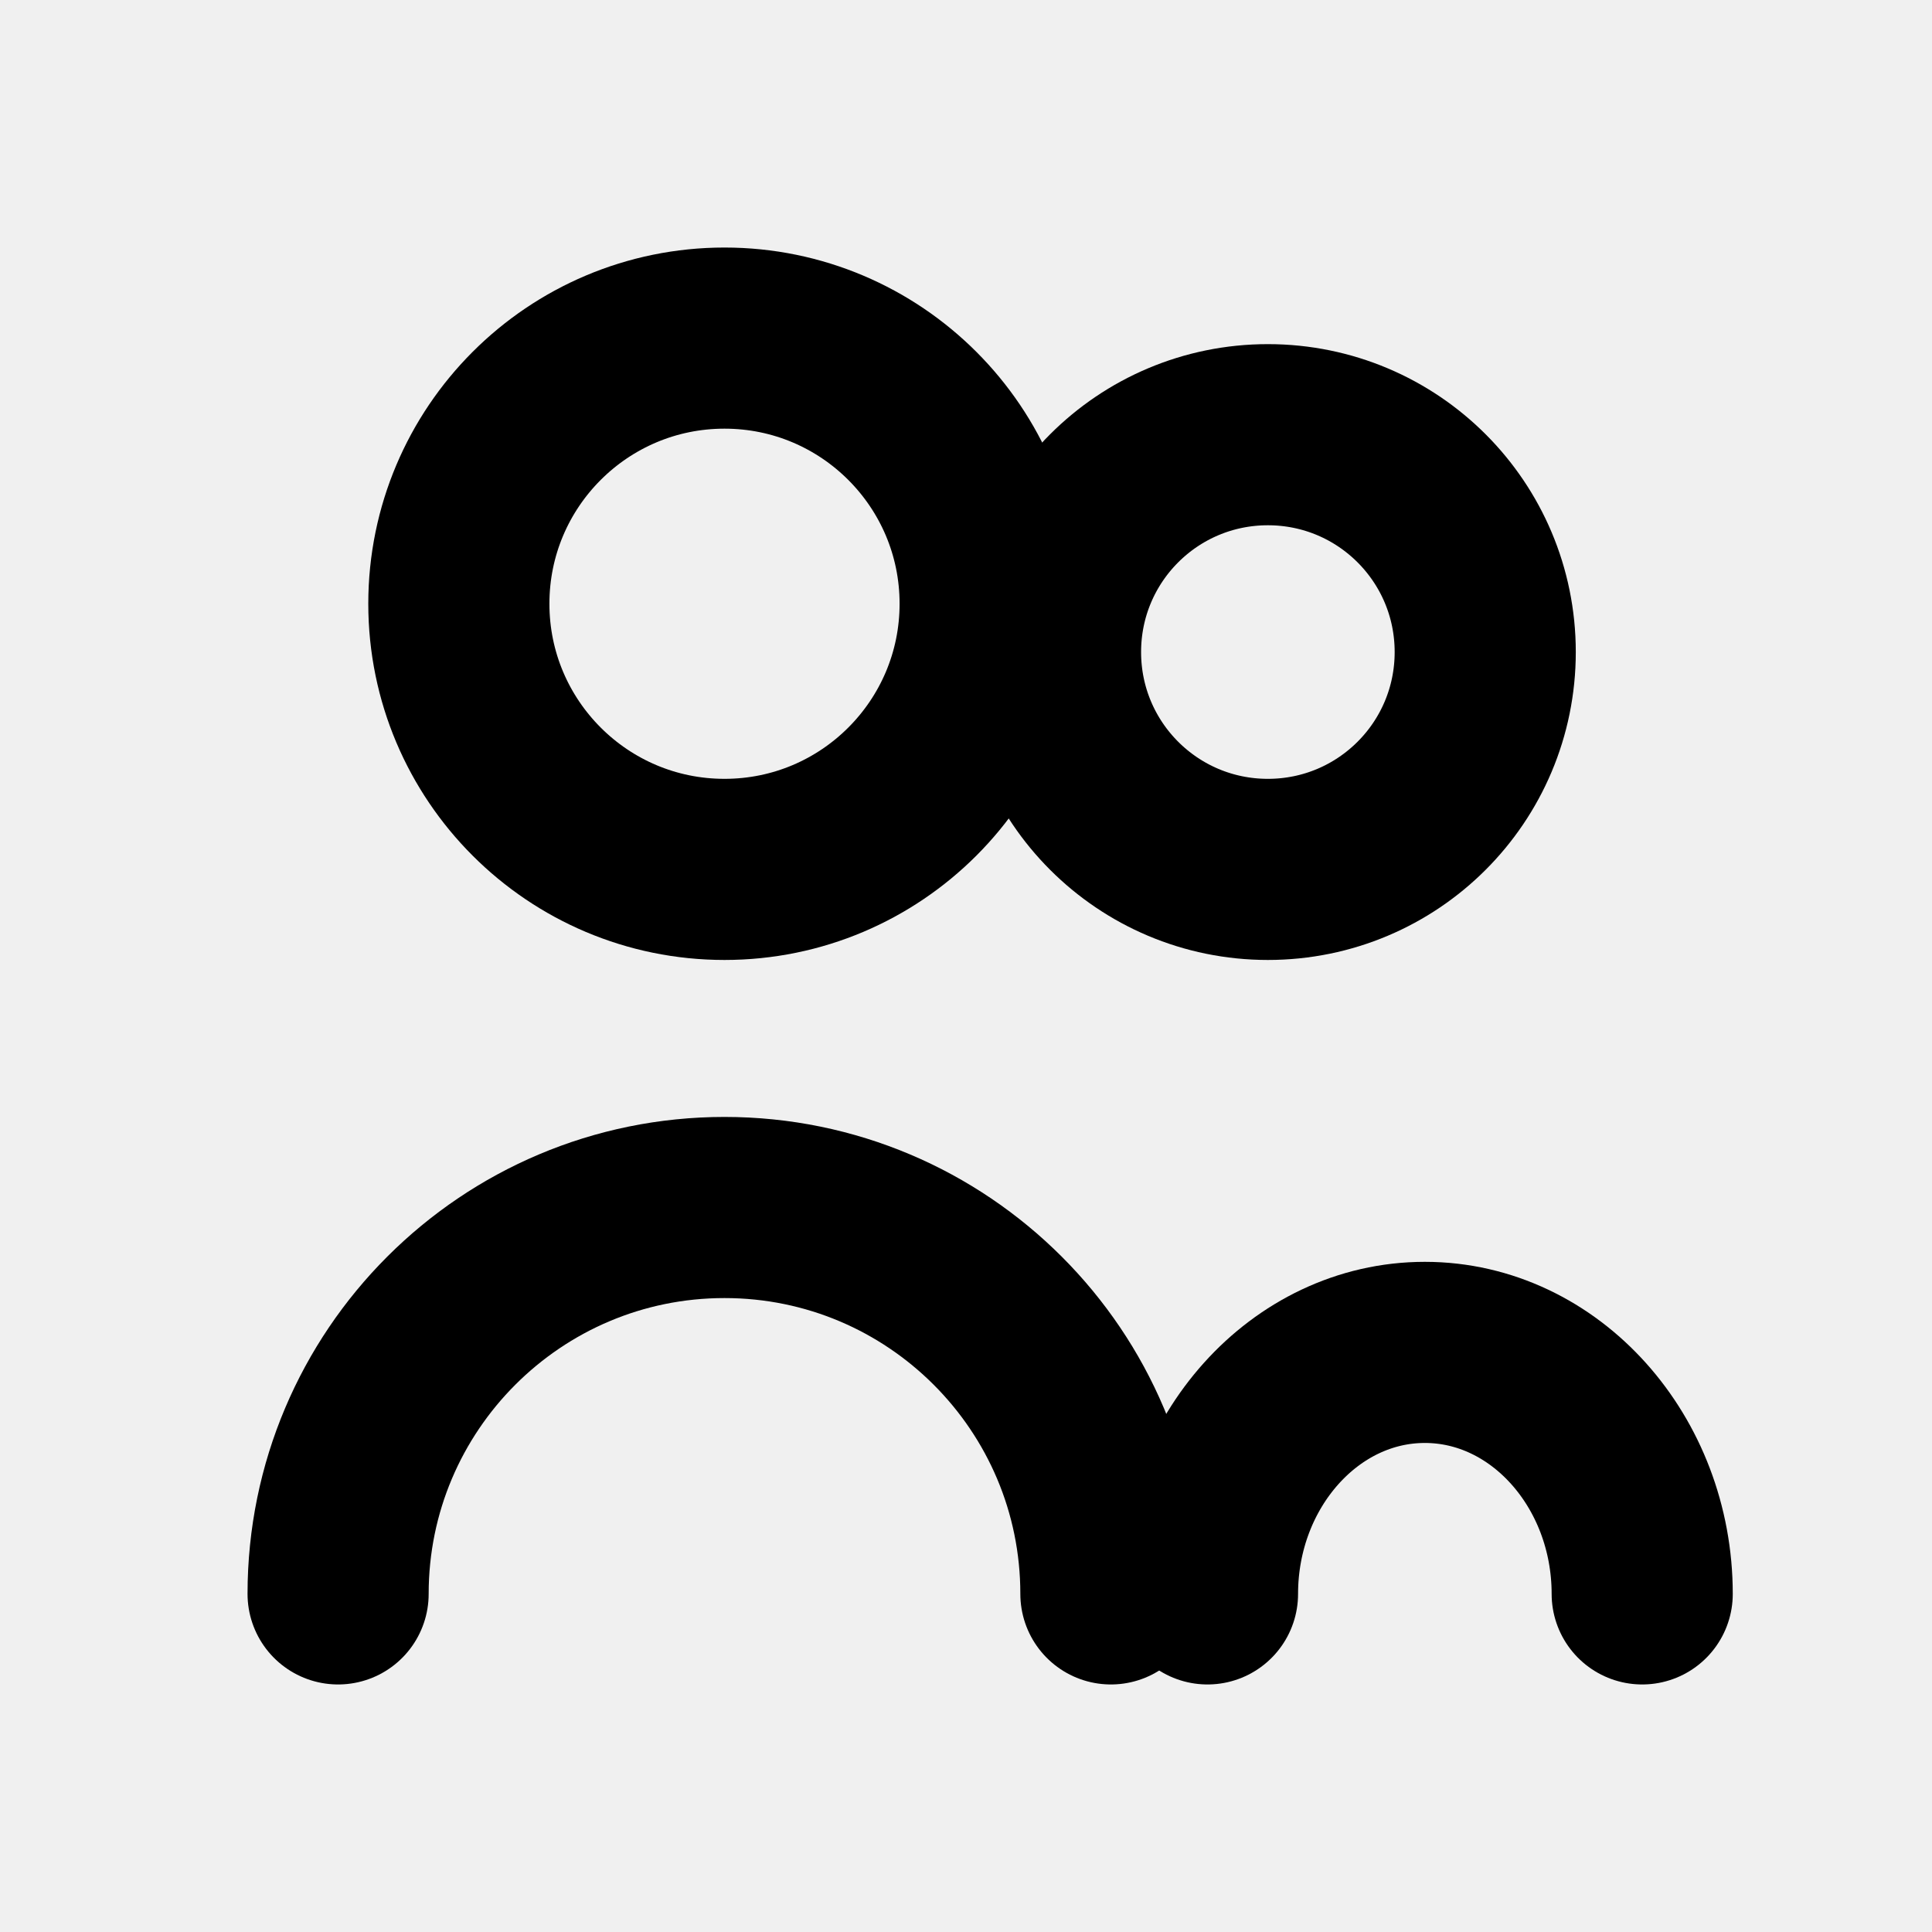
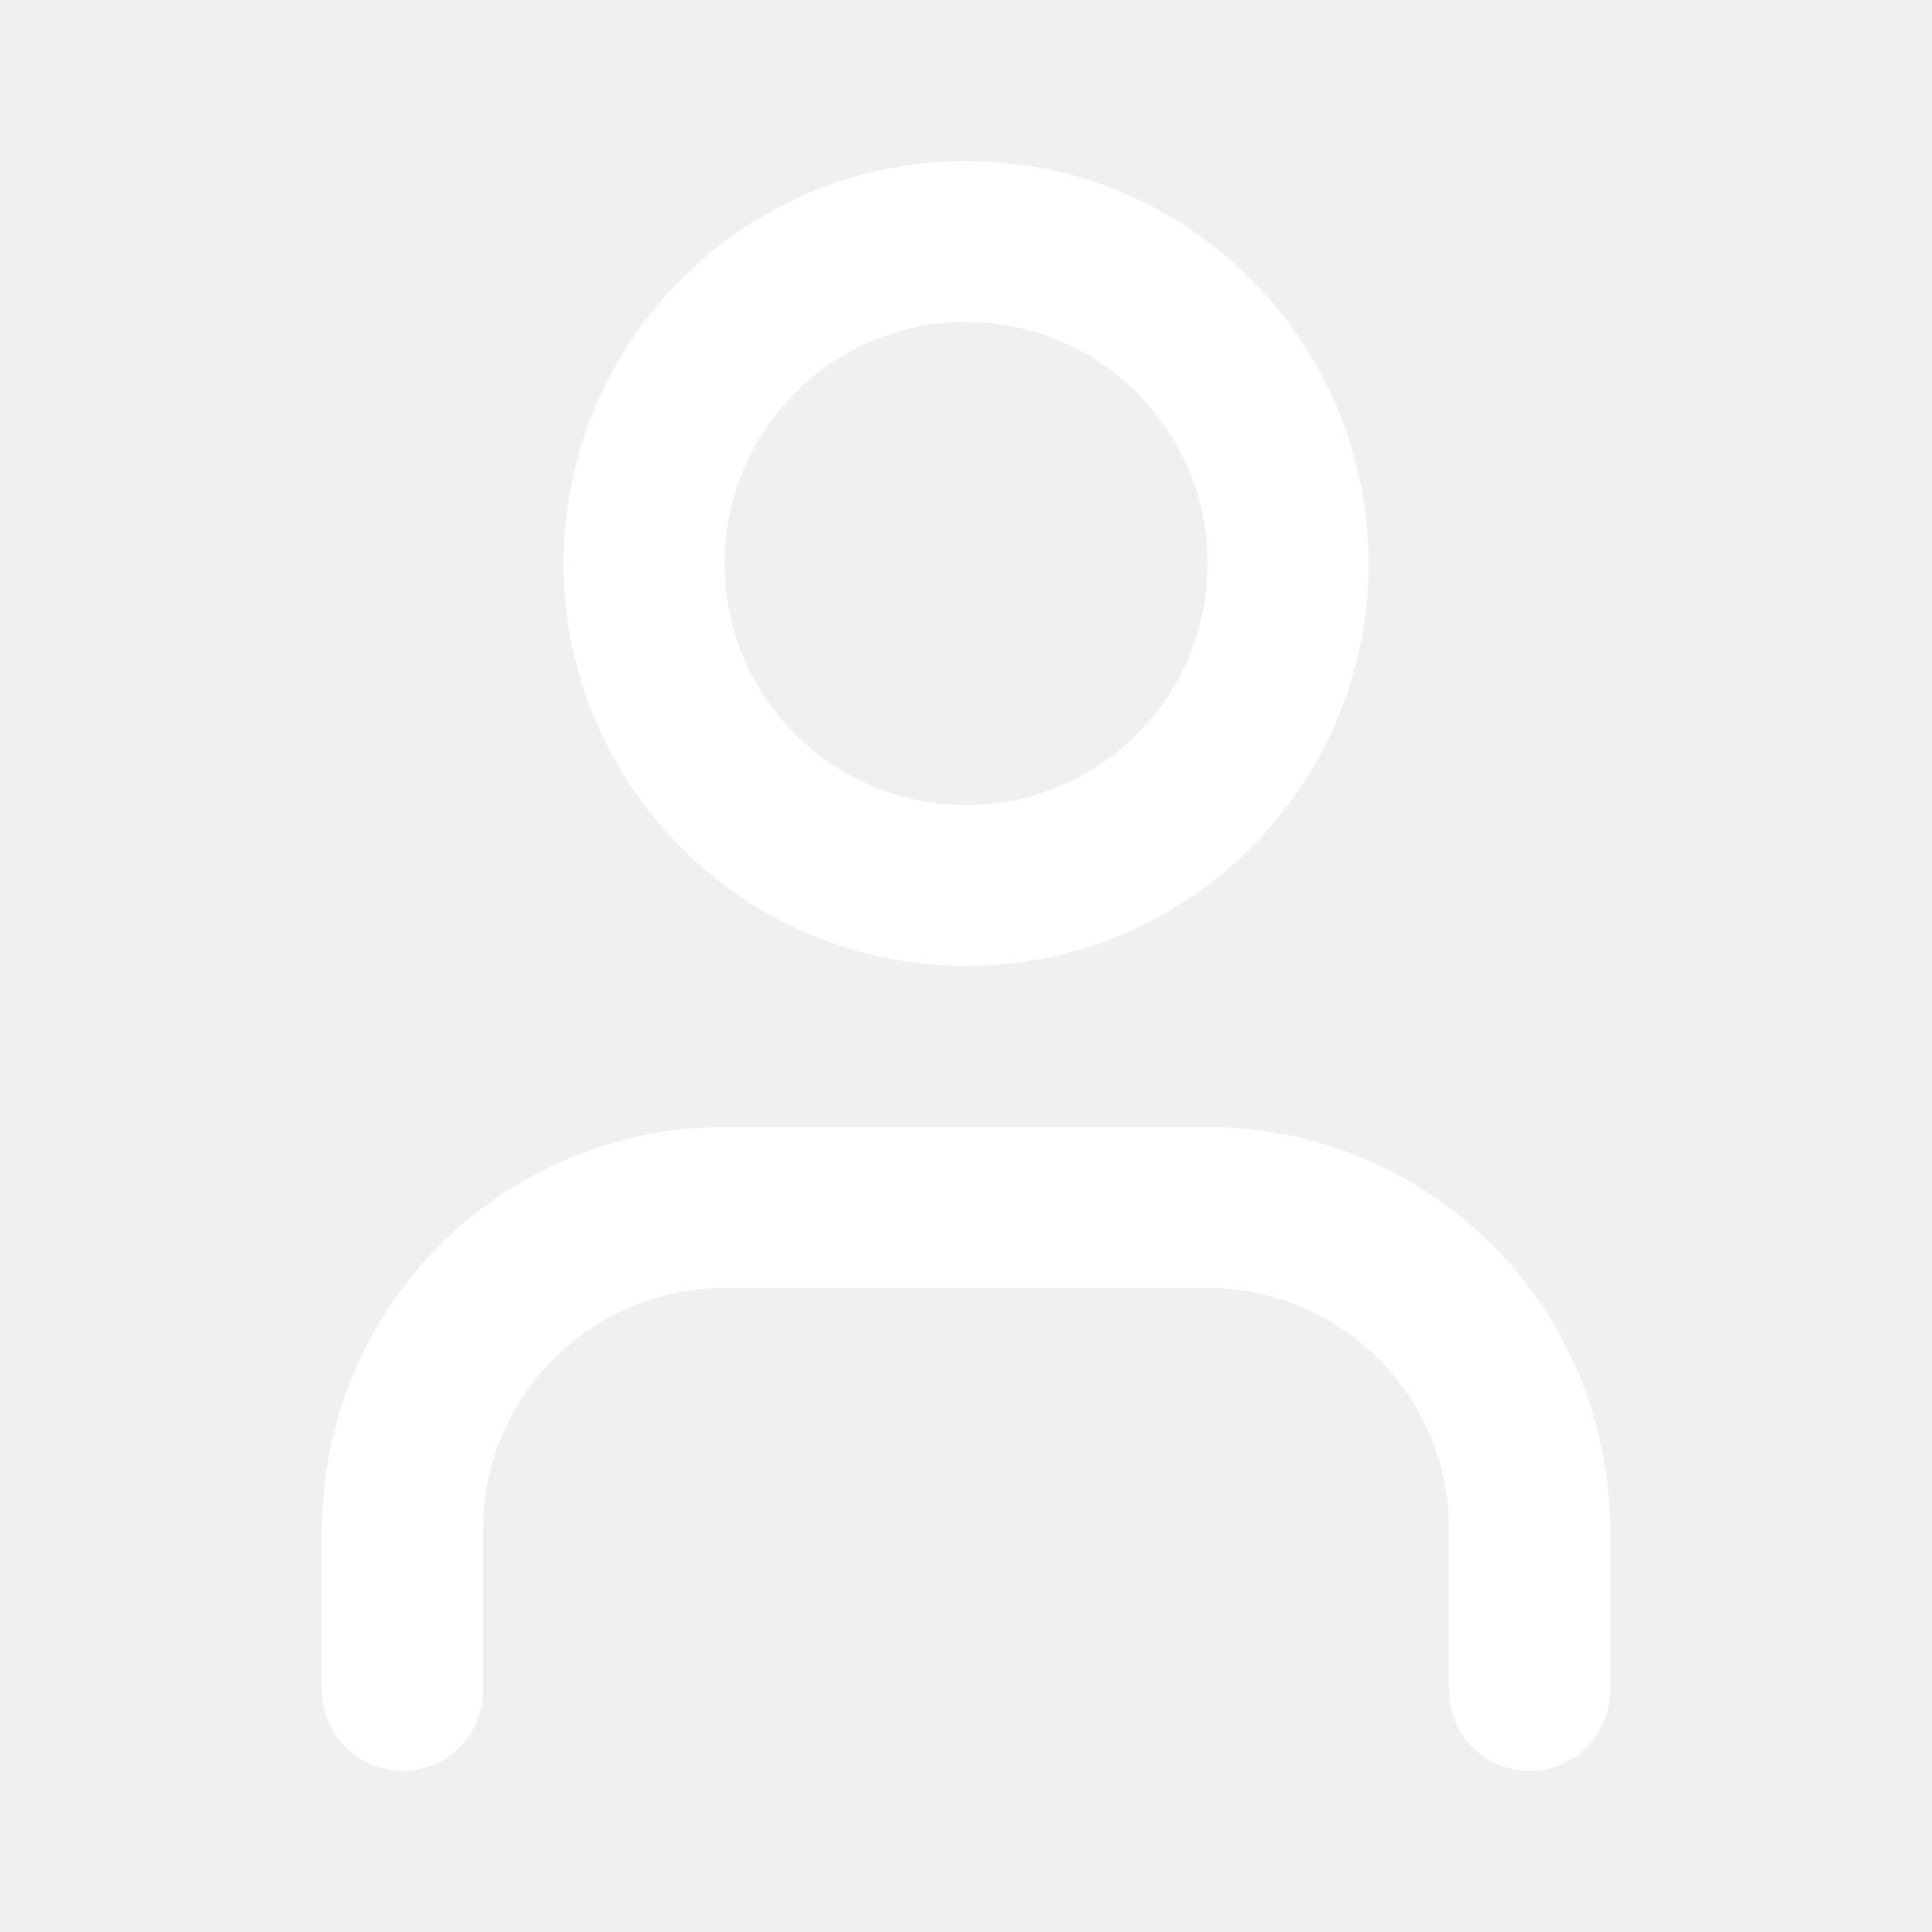
<svg xmlns="http://www.w3.org/2000/svg" width="16" height="16" viewBox="0 0 16 16" fill="none">
-   <path d="M6 7.2C4.785 7.2 3.8 6.215 3.8 5C3.8 3.785 4.785 2.8 6 2.8C7.215 2.8 8.2 3.785 8.2 5C8.2 6.215 7.215 7.2 6 7.2Z" stroke="currentColor" stroke-width="1.5" stroke-linecap="round" stroke-linejoin="round" />
-   <path d="M10.5 7.2C9.505 7.2 8.7 6.395 8.7 5.4C8.7 4.405 9.505 3.6 10.5 3.6C11.495 3.6 12.3 4.405 12.3 5.4C12.3 6.395 11.495 7.2 10.5 7.2Z" stroke="currentColor" stroke-width="1.5" stroke-linecap="round" stroke-linejoin="round" />
-   <path d="M2.8 13.2C2.8 11.433 4.233 10 6 10C7.767 10 9.2 11.433 9.2 13.2" stroke="currentColor" stroke-width="1.5" stroke-linecap="round" />
-   <path d="M10 13.2C10 12.105 10.805 11.2 11.8 11.2C12.795 11.2 13.6 12.105 13.6 13.2" stroke="currentColor" stroke-width="1.5" stroke-linecap="round" />
+   <path d="M12.667 14V12.667C12.667 11.959 12.386 11.281 11.886 10.781C11.386 10.281 10.708 10 10.001 10H6.001C5.293 10 4.615 10.281 4.115 10.781C3.615 11.281 3.334 11.959 3.334 12.667V14" stroke="white" stroke-width="1.333" stroke-linecap="round" stroke-linejoin="round" />
+   <path d="M8.001 7.333C9.473 7.333 10.667 6.139 10.667 4.667C10.667 3.194 9.473 2 8.001 2C6.528 2 5.334 3.194 5.334 4.667C5.334 6.139 6.528 7.333 8.001 7.333Z" stroke="white" stroke-width="1.333" stroke-linecap="round" stroke-linejoin="round" />
</svg>
